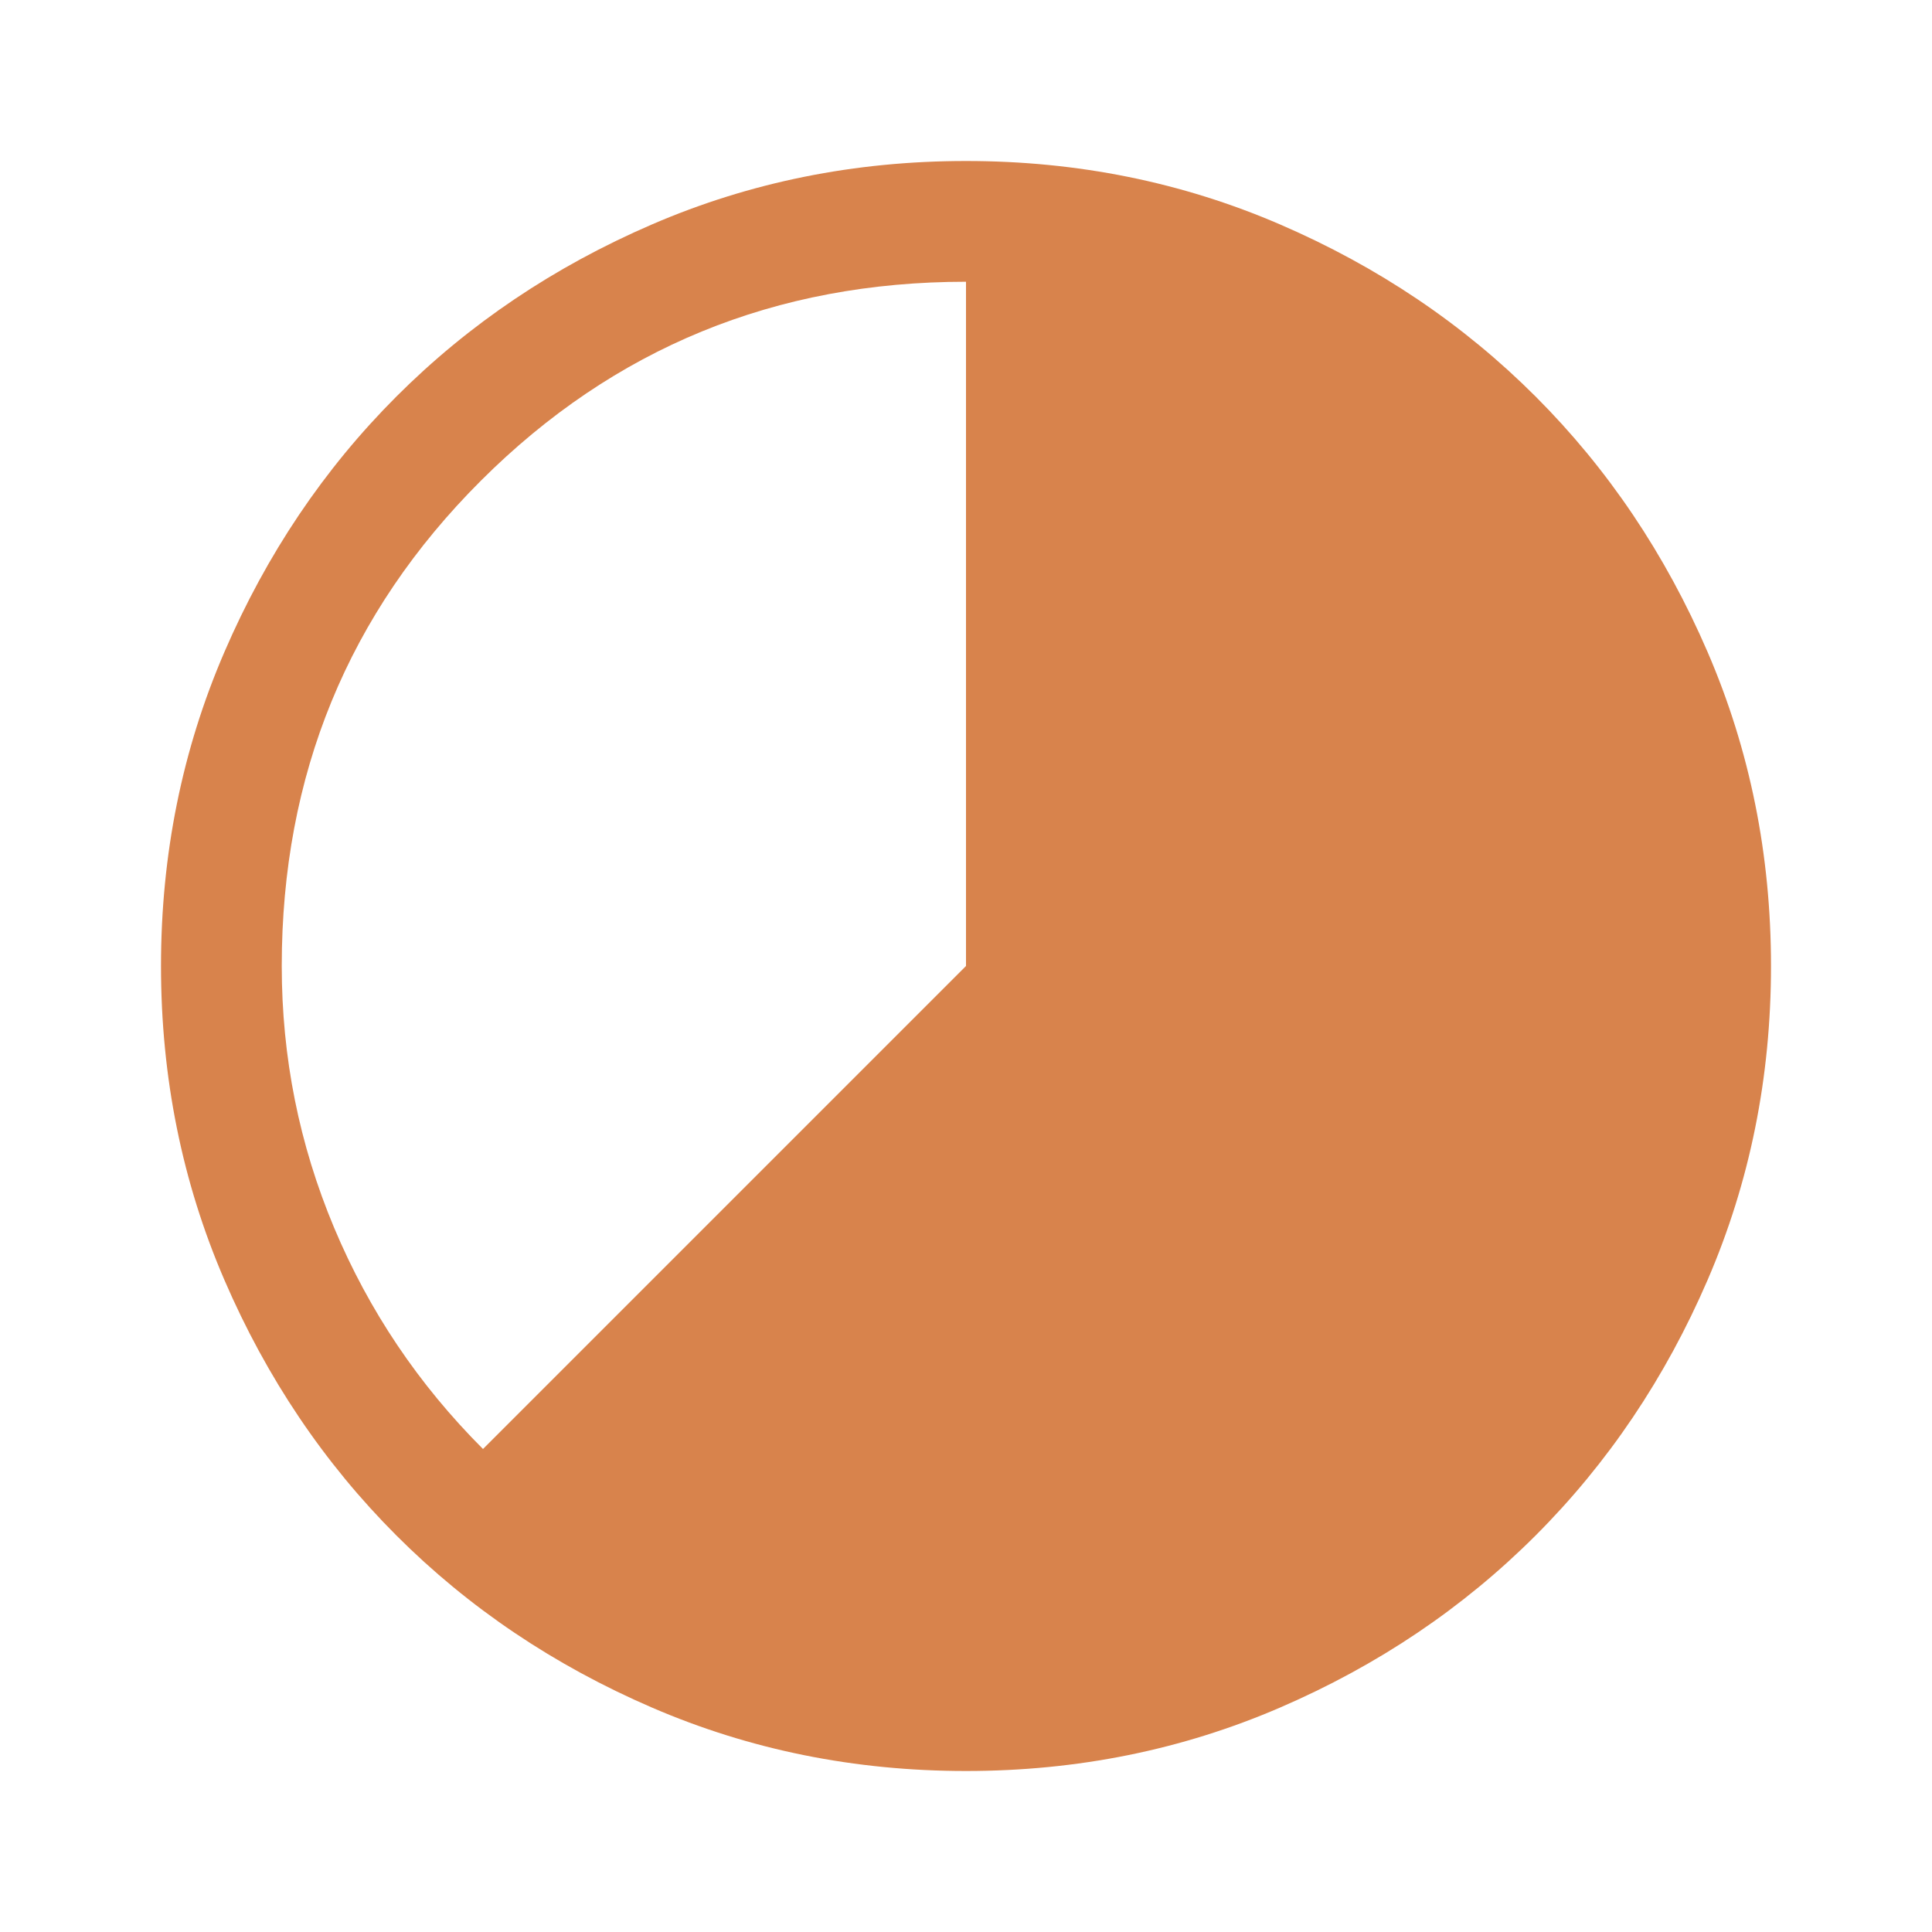
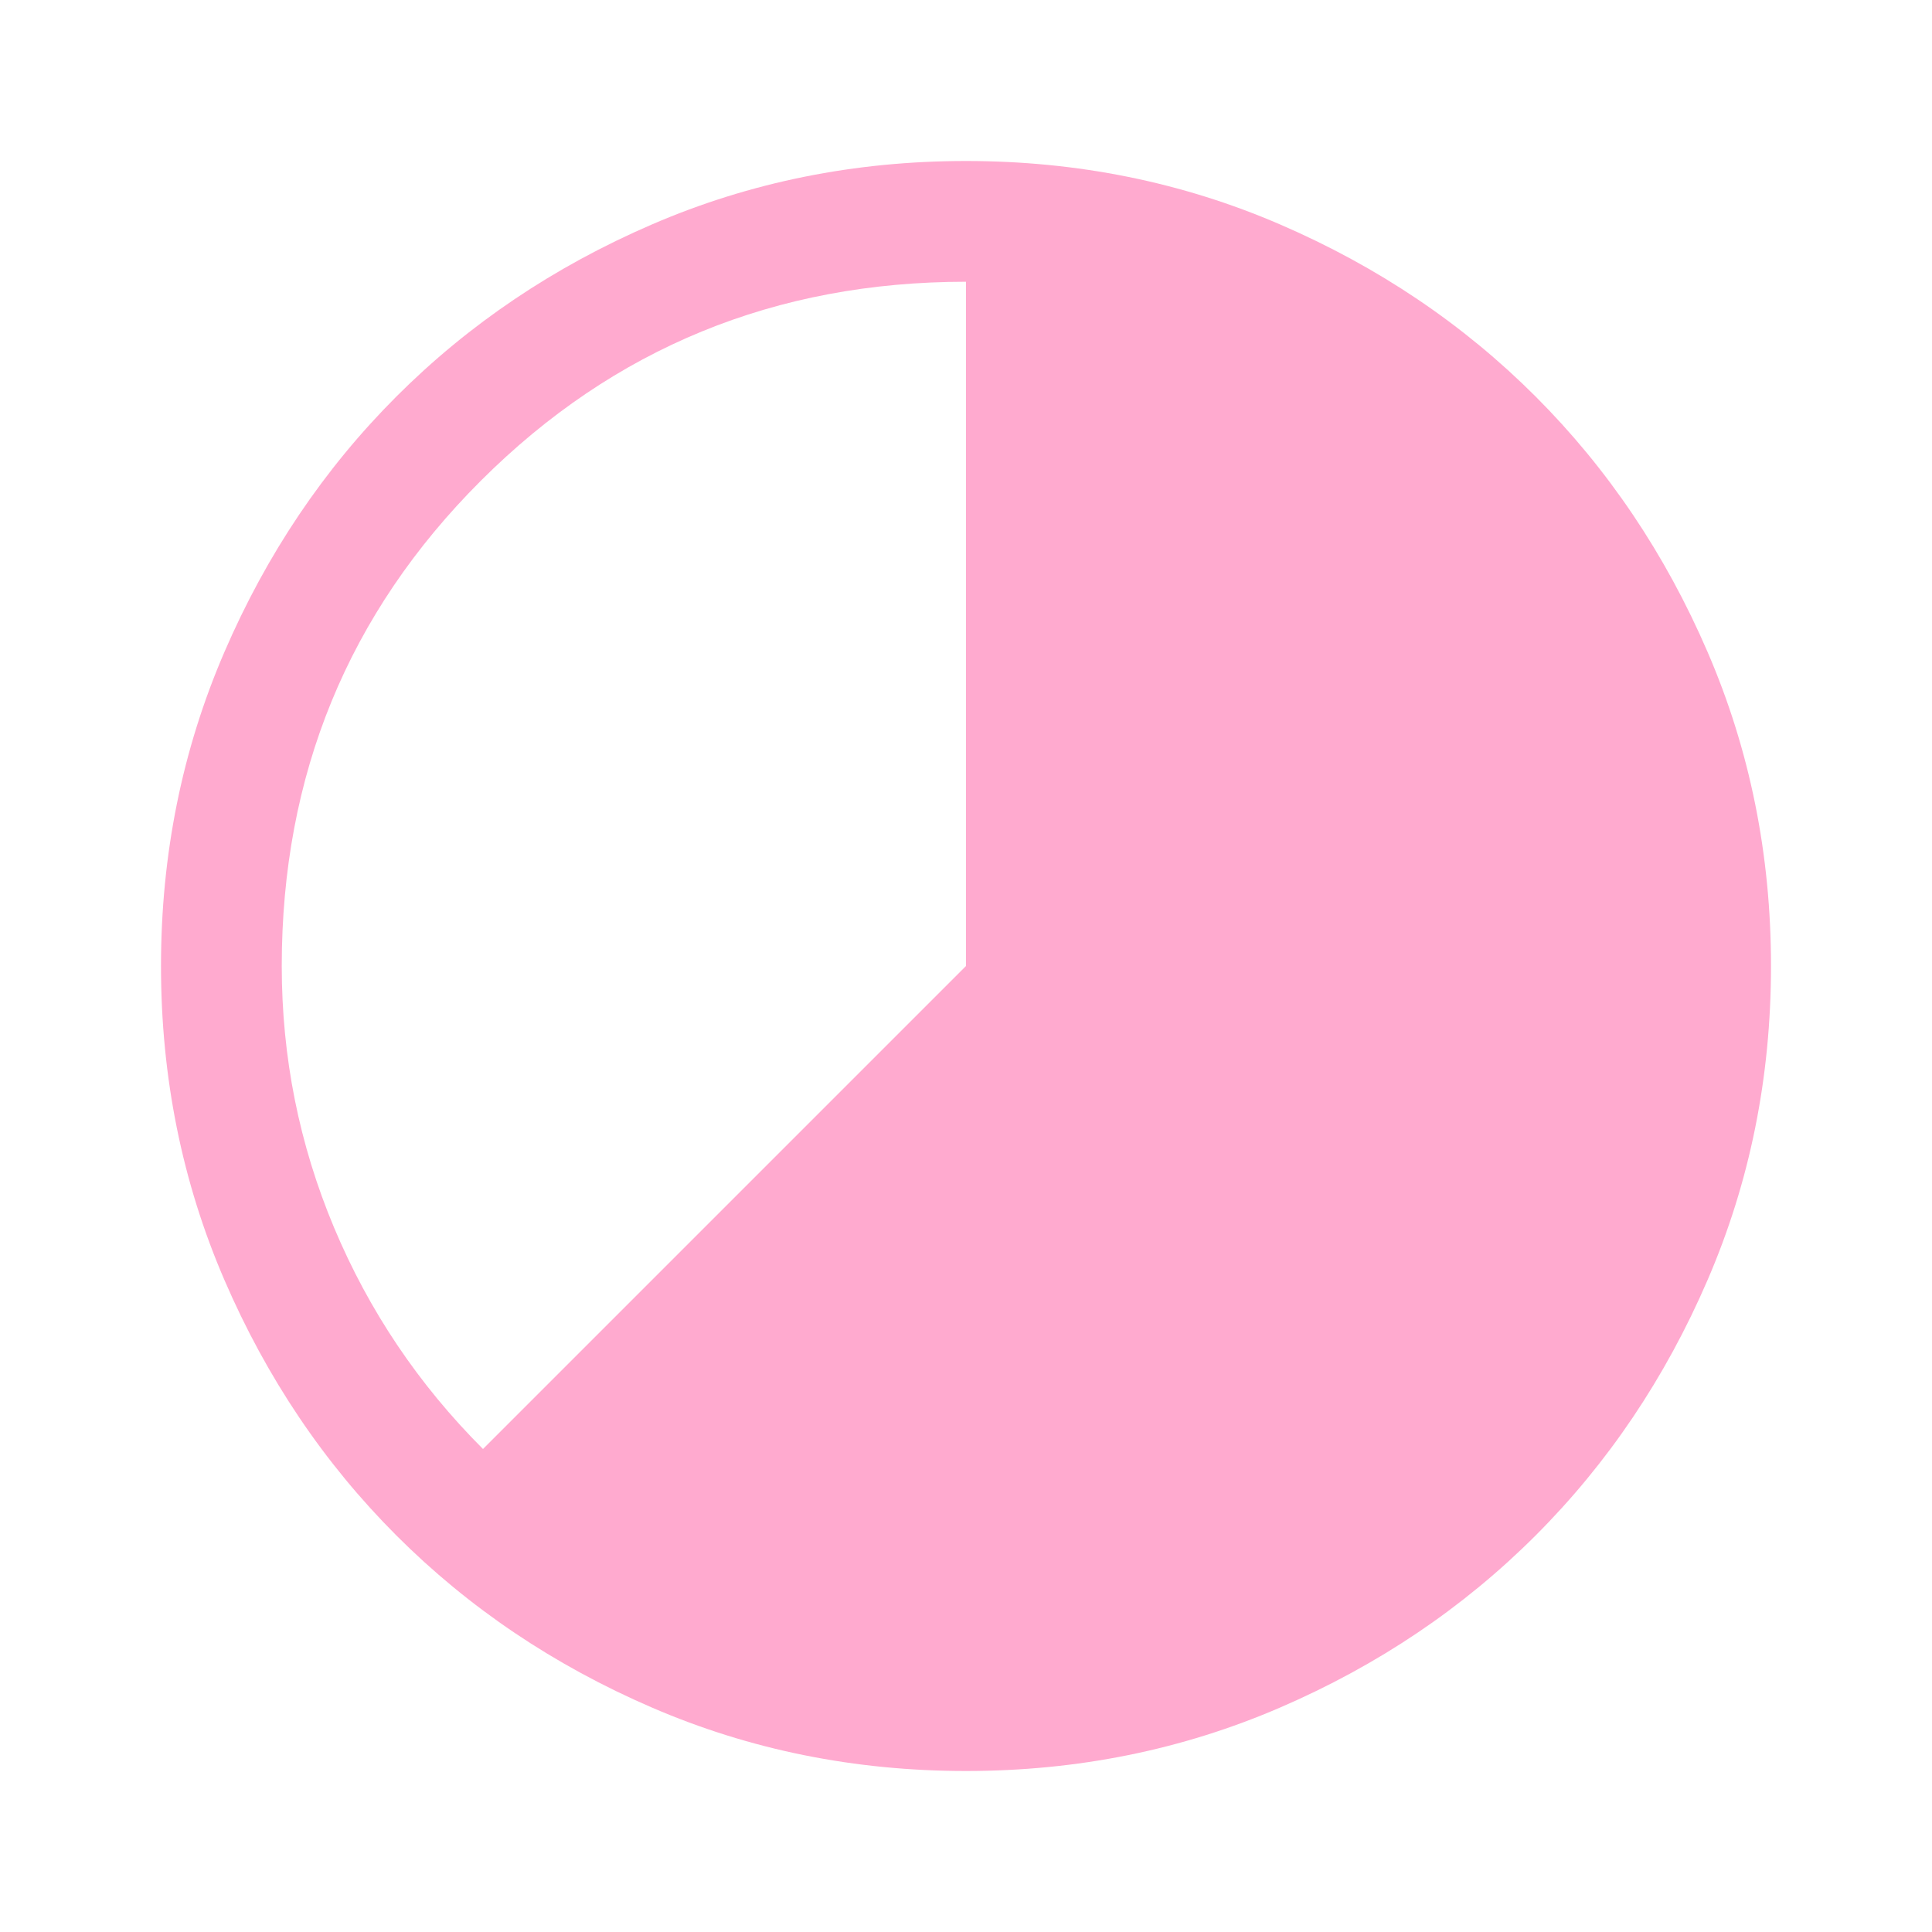
- <svg xmlns="http://www.w3.org/2000/svg" height="48px" viewBox="0 -960 960 960" width="48px" fill="#d8834c">
+ <svg xmlns="http://www.w3.org/2000/svg" height="48px" viewBox="0 -960 960 960" width="48px" fill="#ffaacf">
  <path d="M324-111.5Q251-143 197-197t-85.5-127Q80-397 80-480t31.5-156Q143-709 197-763t127-85.5Q397-880 480-880t156 31.5Q709-817 763-763t85.5 127Q880-563 880-480t-31.5 156Q817-251 763-197t-127 85.5Q563-80 480-80t-156-31.5ZM240-240l240-240v-340q-142 0-241 98.81T140-480q0 68 26 130t74 110Z" />
</svg>
